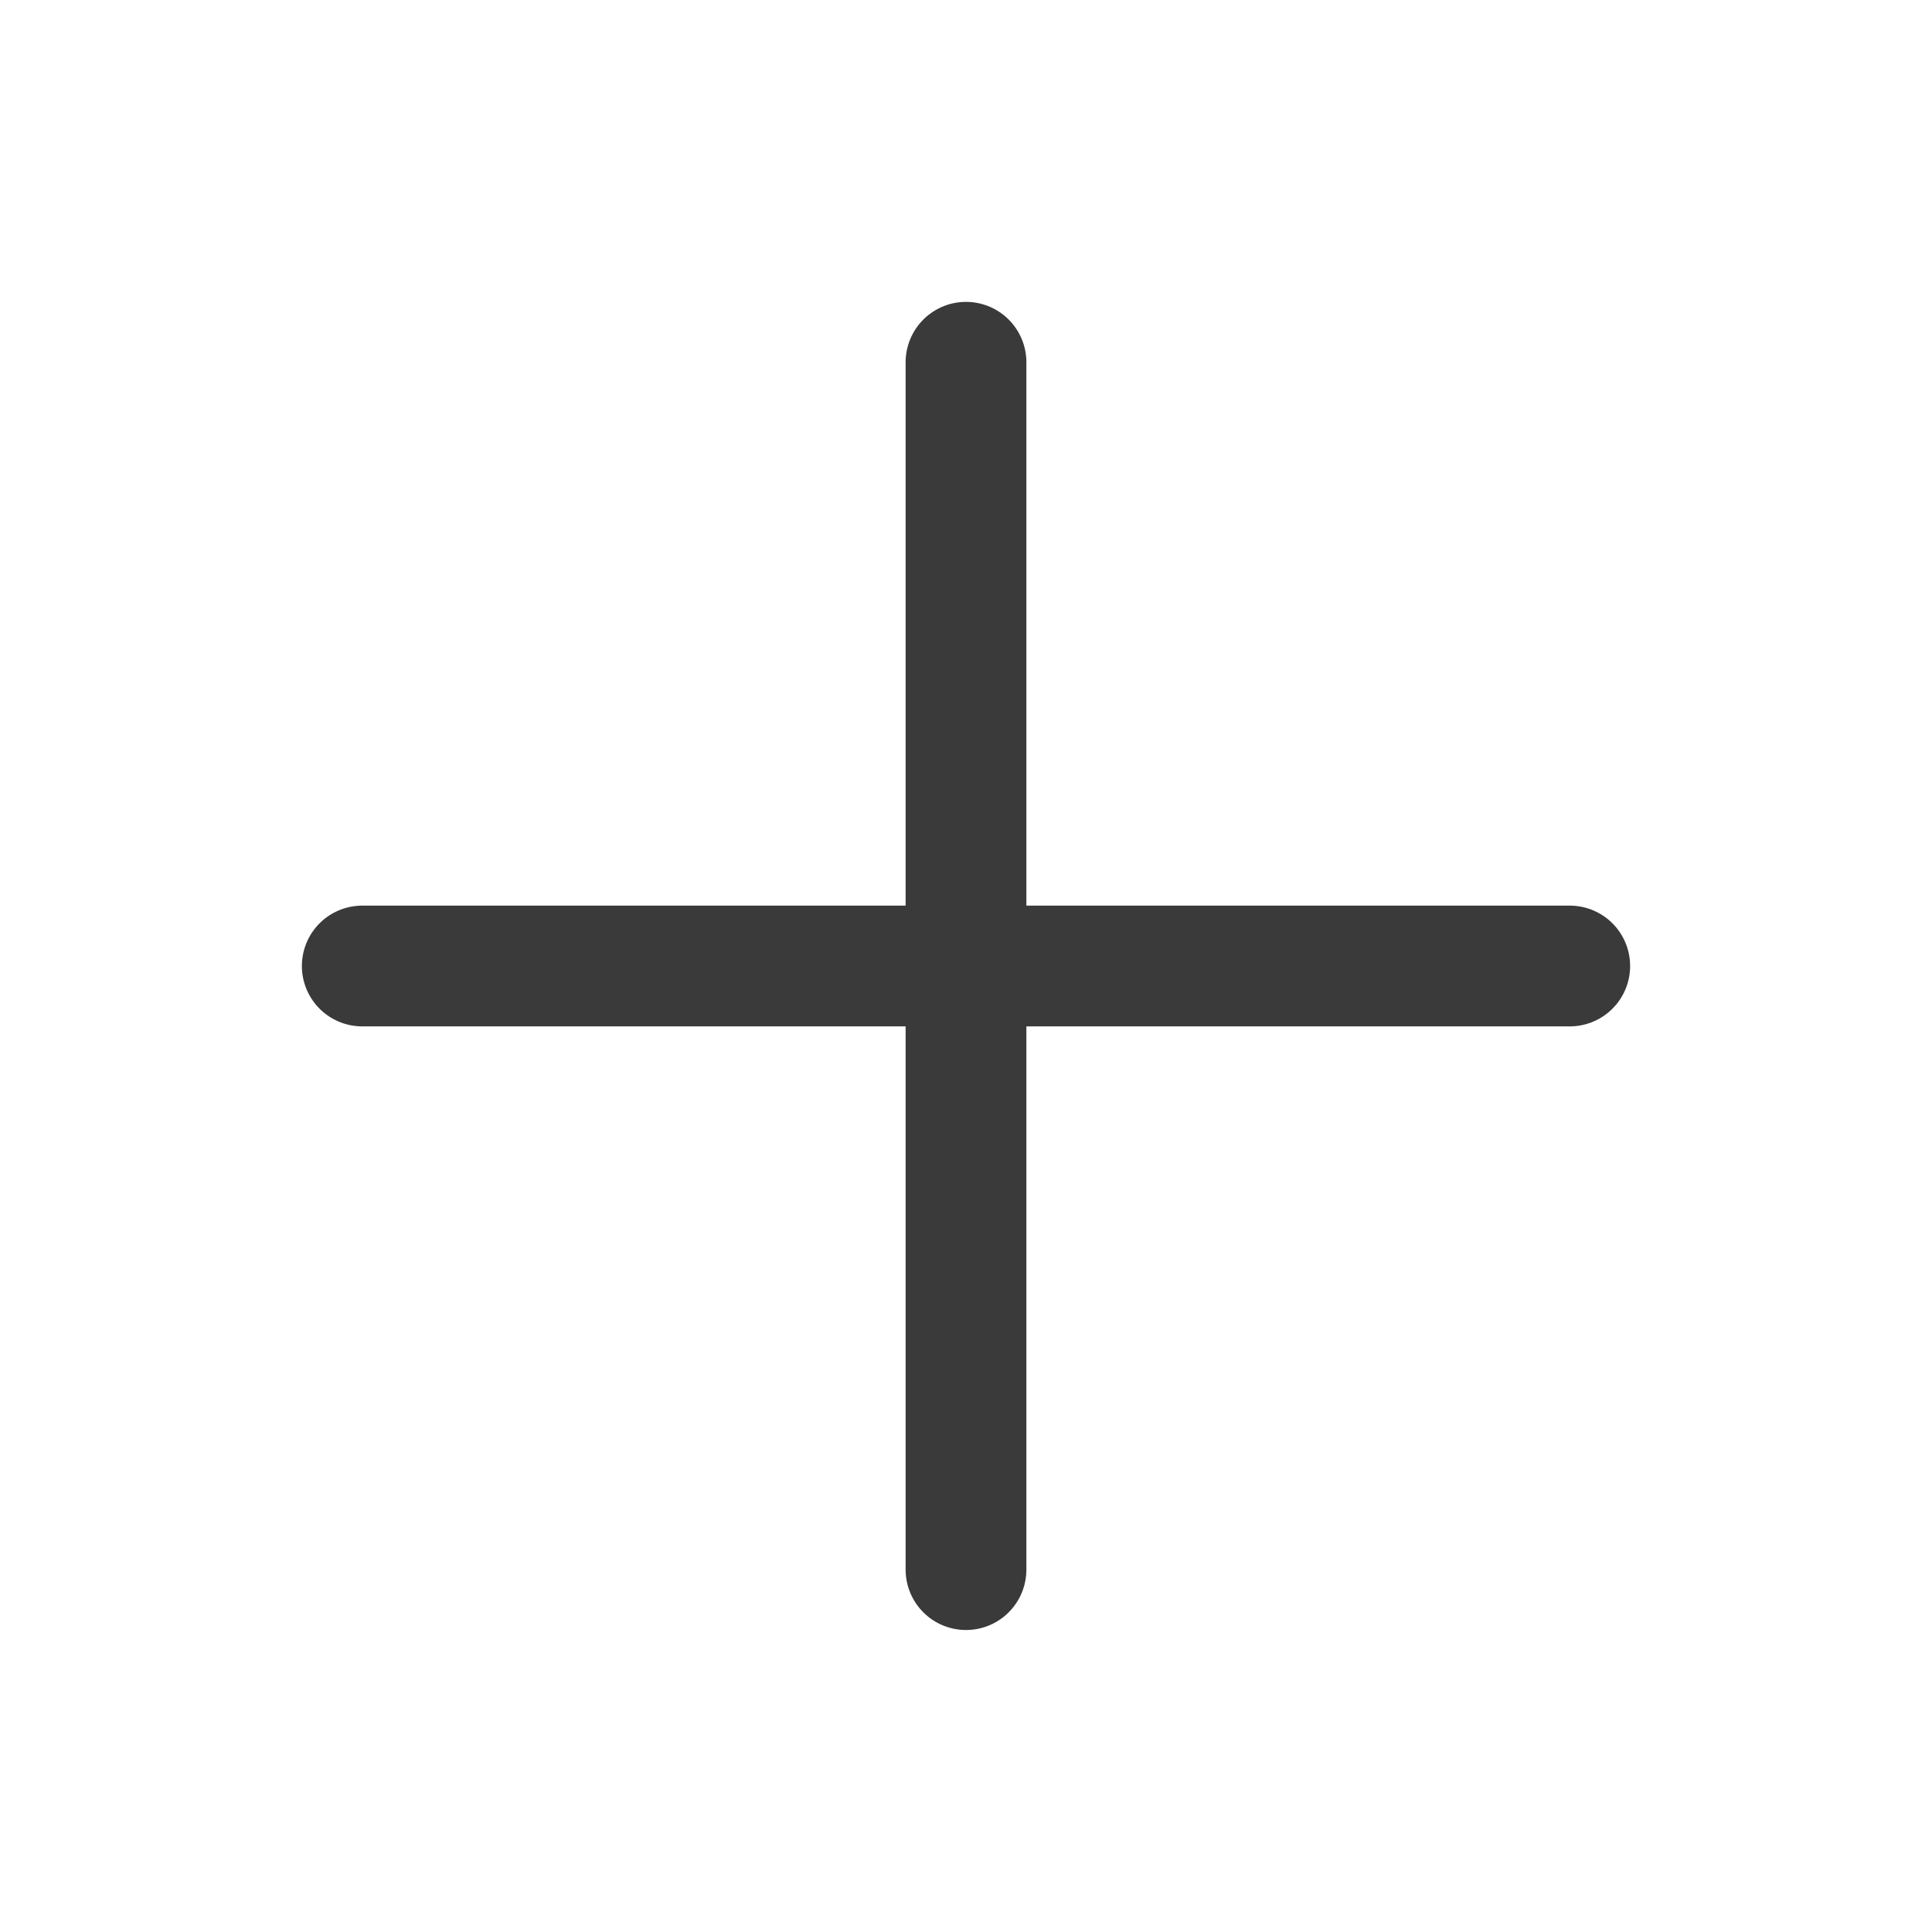
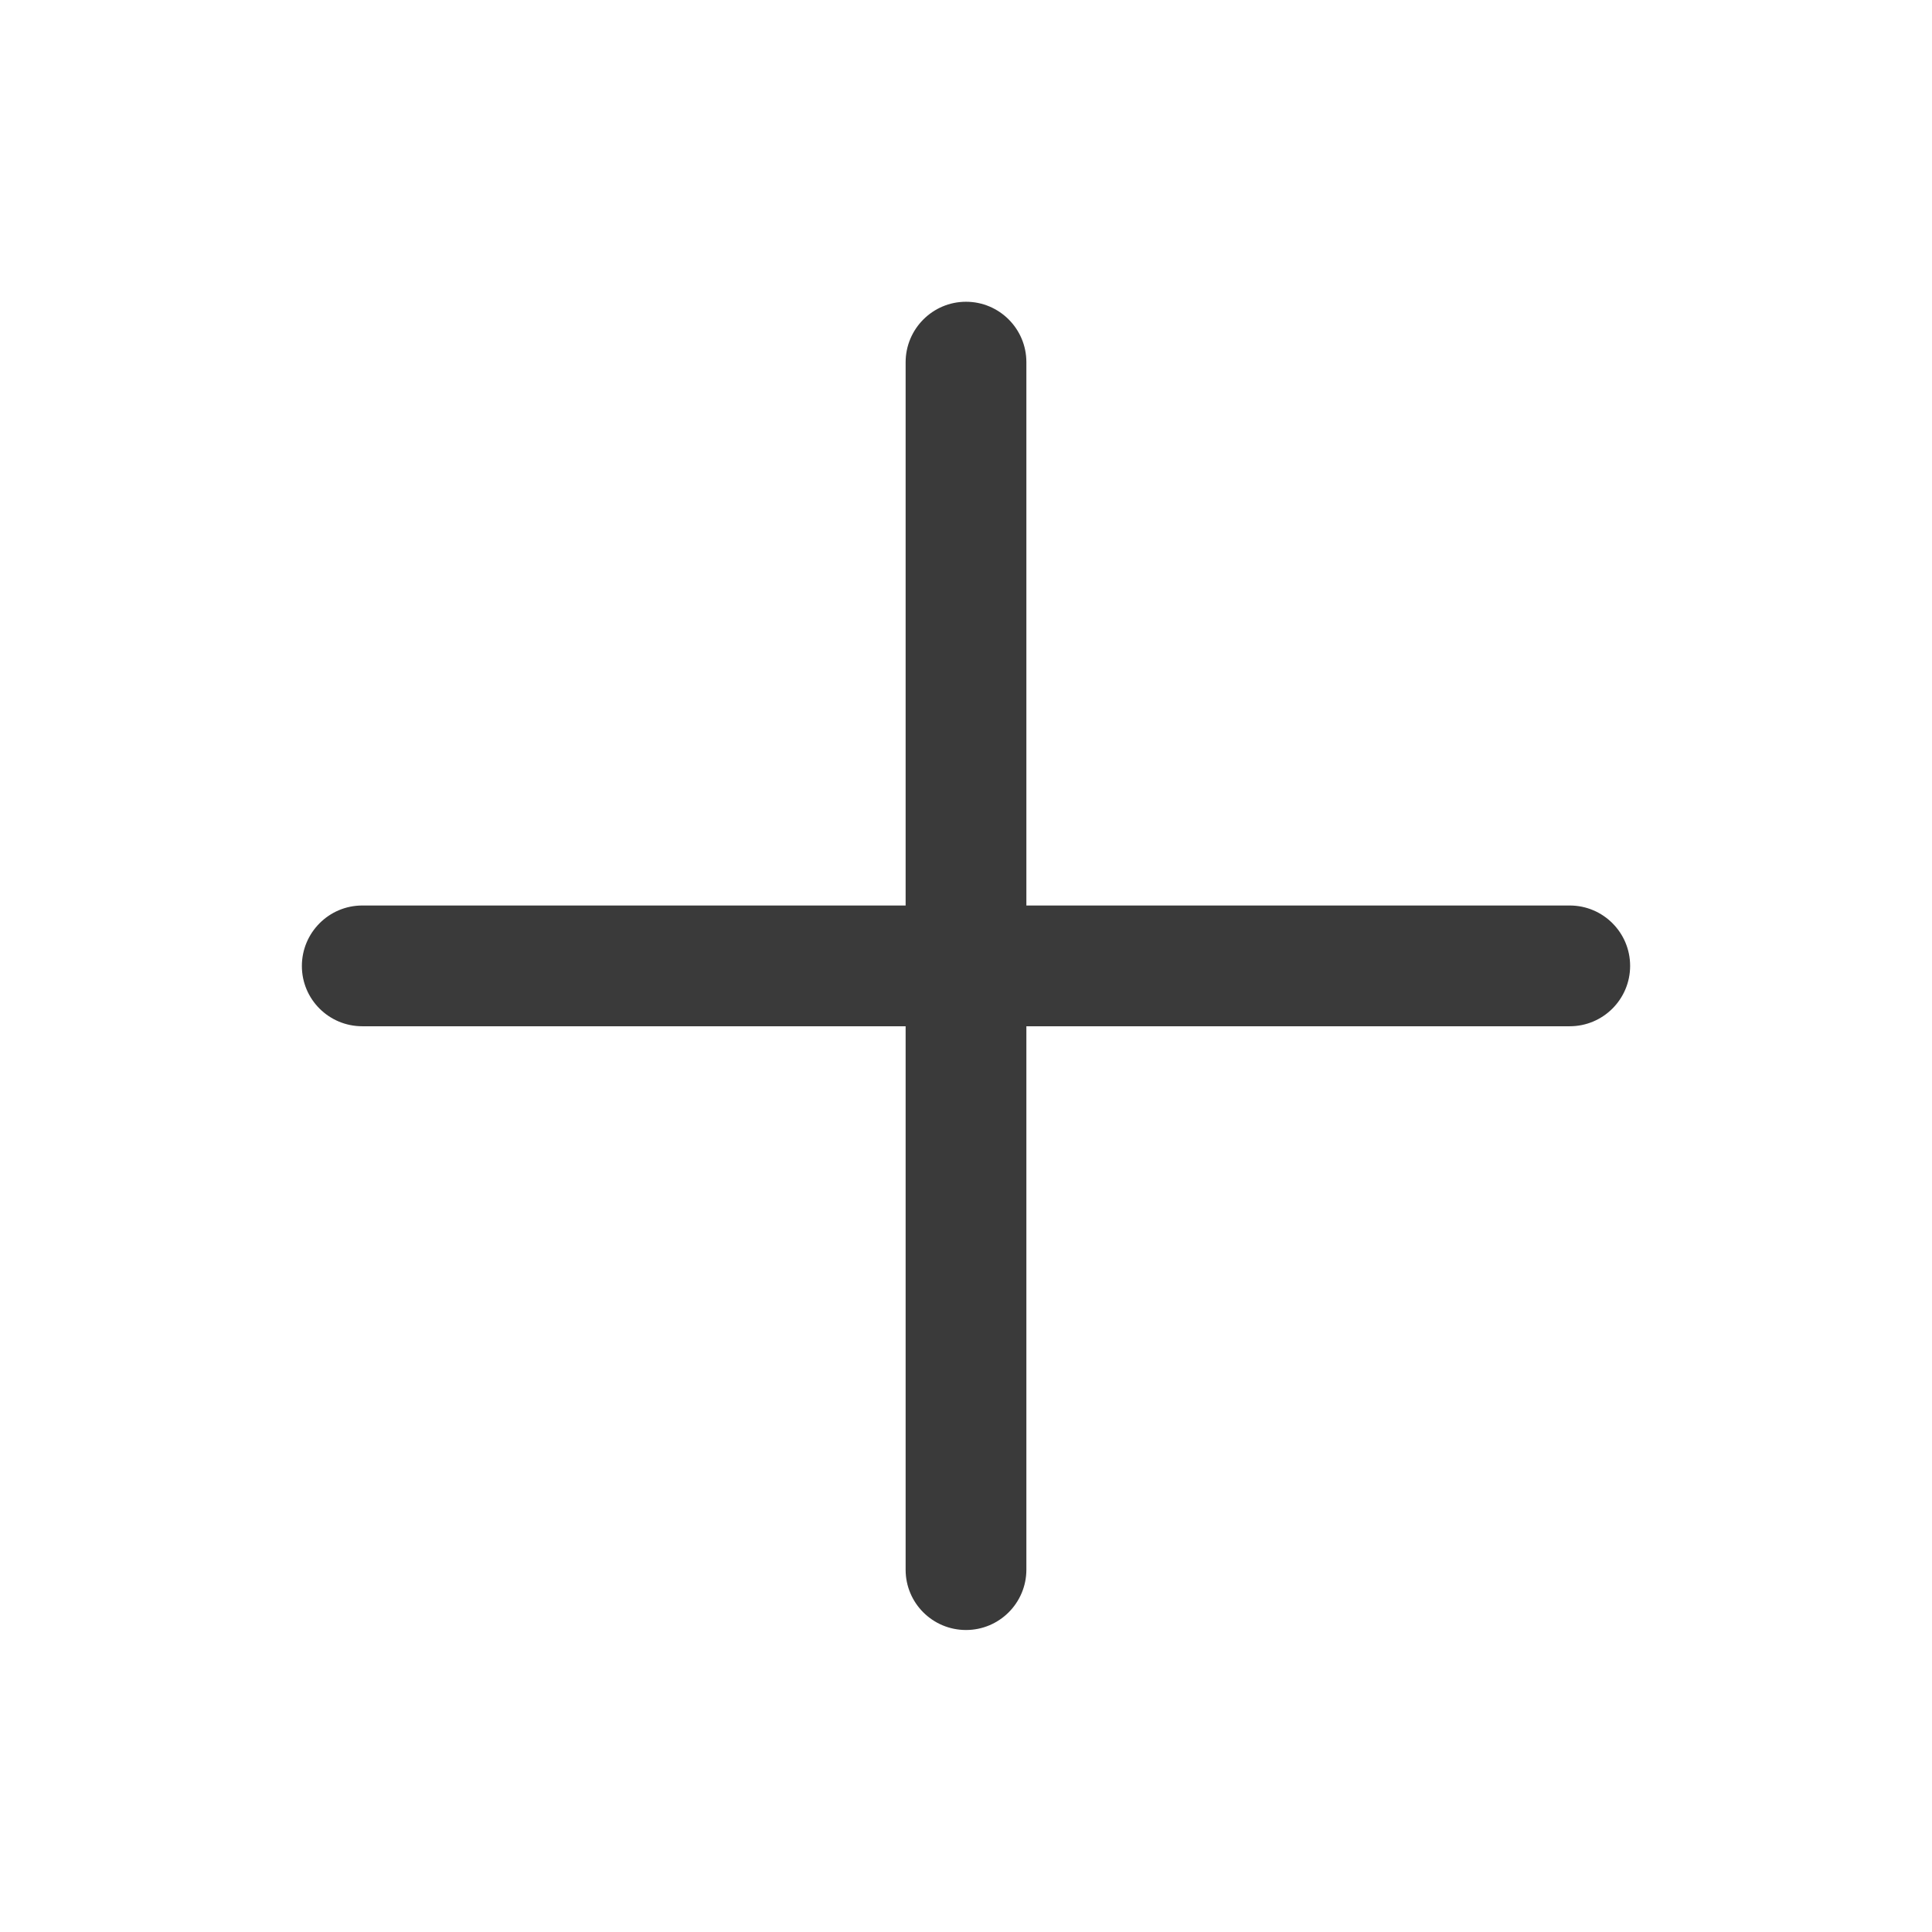
<svg xmlns="http://www.w3.org/2000/svg" width="16" height="16" viewBox="0 0 16 16" fill="none">
-   <path d="M3 8L13 8" stroke="#3A3A3A" stroke-linecap="round" stroke-linejoin="round" />
-   <path d="M8 3L8 12.999" stroke="#3A3A3A" stroke-linecap="round" stroke-linejoin="round" />
+   <path d="M8 2.499C8.276 2.499 8.5 2.723 8.5 2.999V7.499H13C13.276 7.499 13.5 7.723 13.5 7.999C13.5 8.275 13.276 8.499 13 8.499H8.5V12.999C8.5 13.275 8.276 13.499 8 13.499C7.724 13.499 7.5 13.276 7.5 13V8.499H3C2.724 8.499 2.5 8.276 2.5 8C2.5 7.724 2.724 7.499 3 7.499H7.5V3C7.5 2.724 7.724 2.499 8 2.499Z" fill="#3A3A3A" />
</svg>
